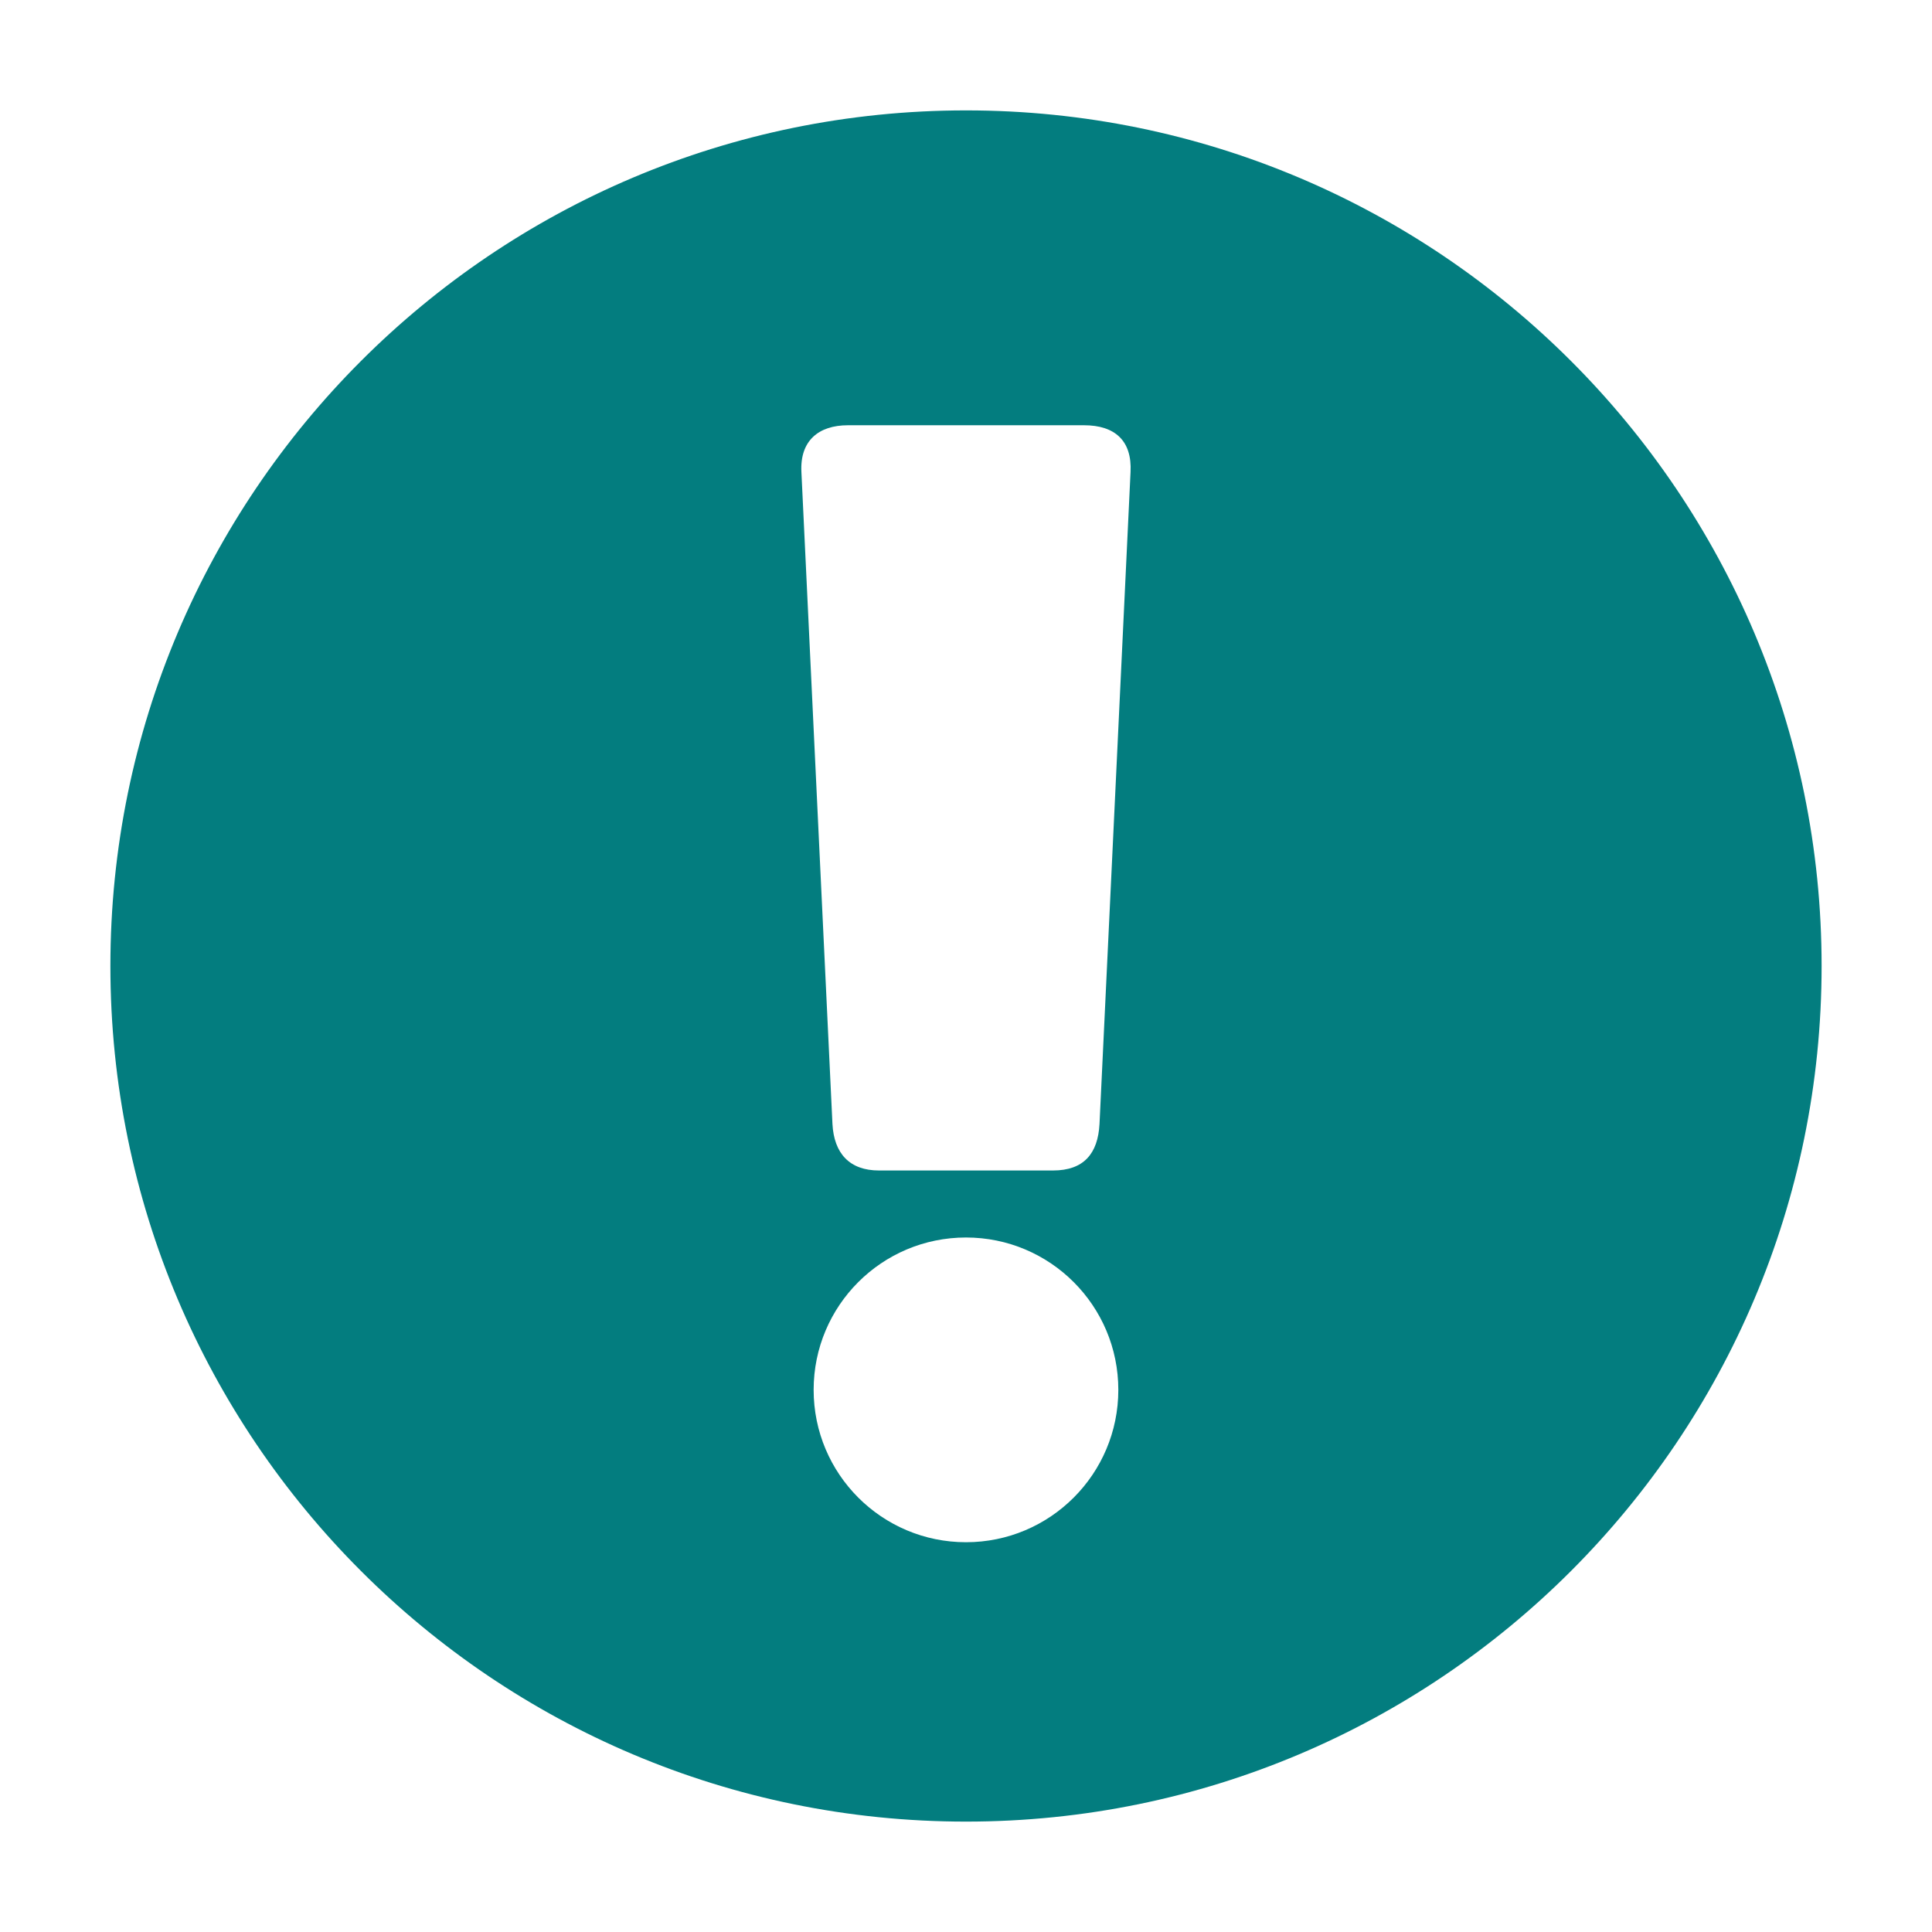
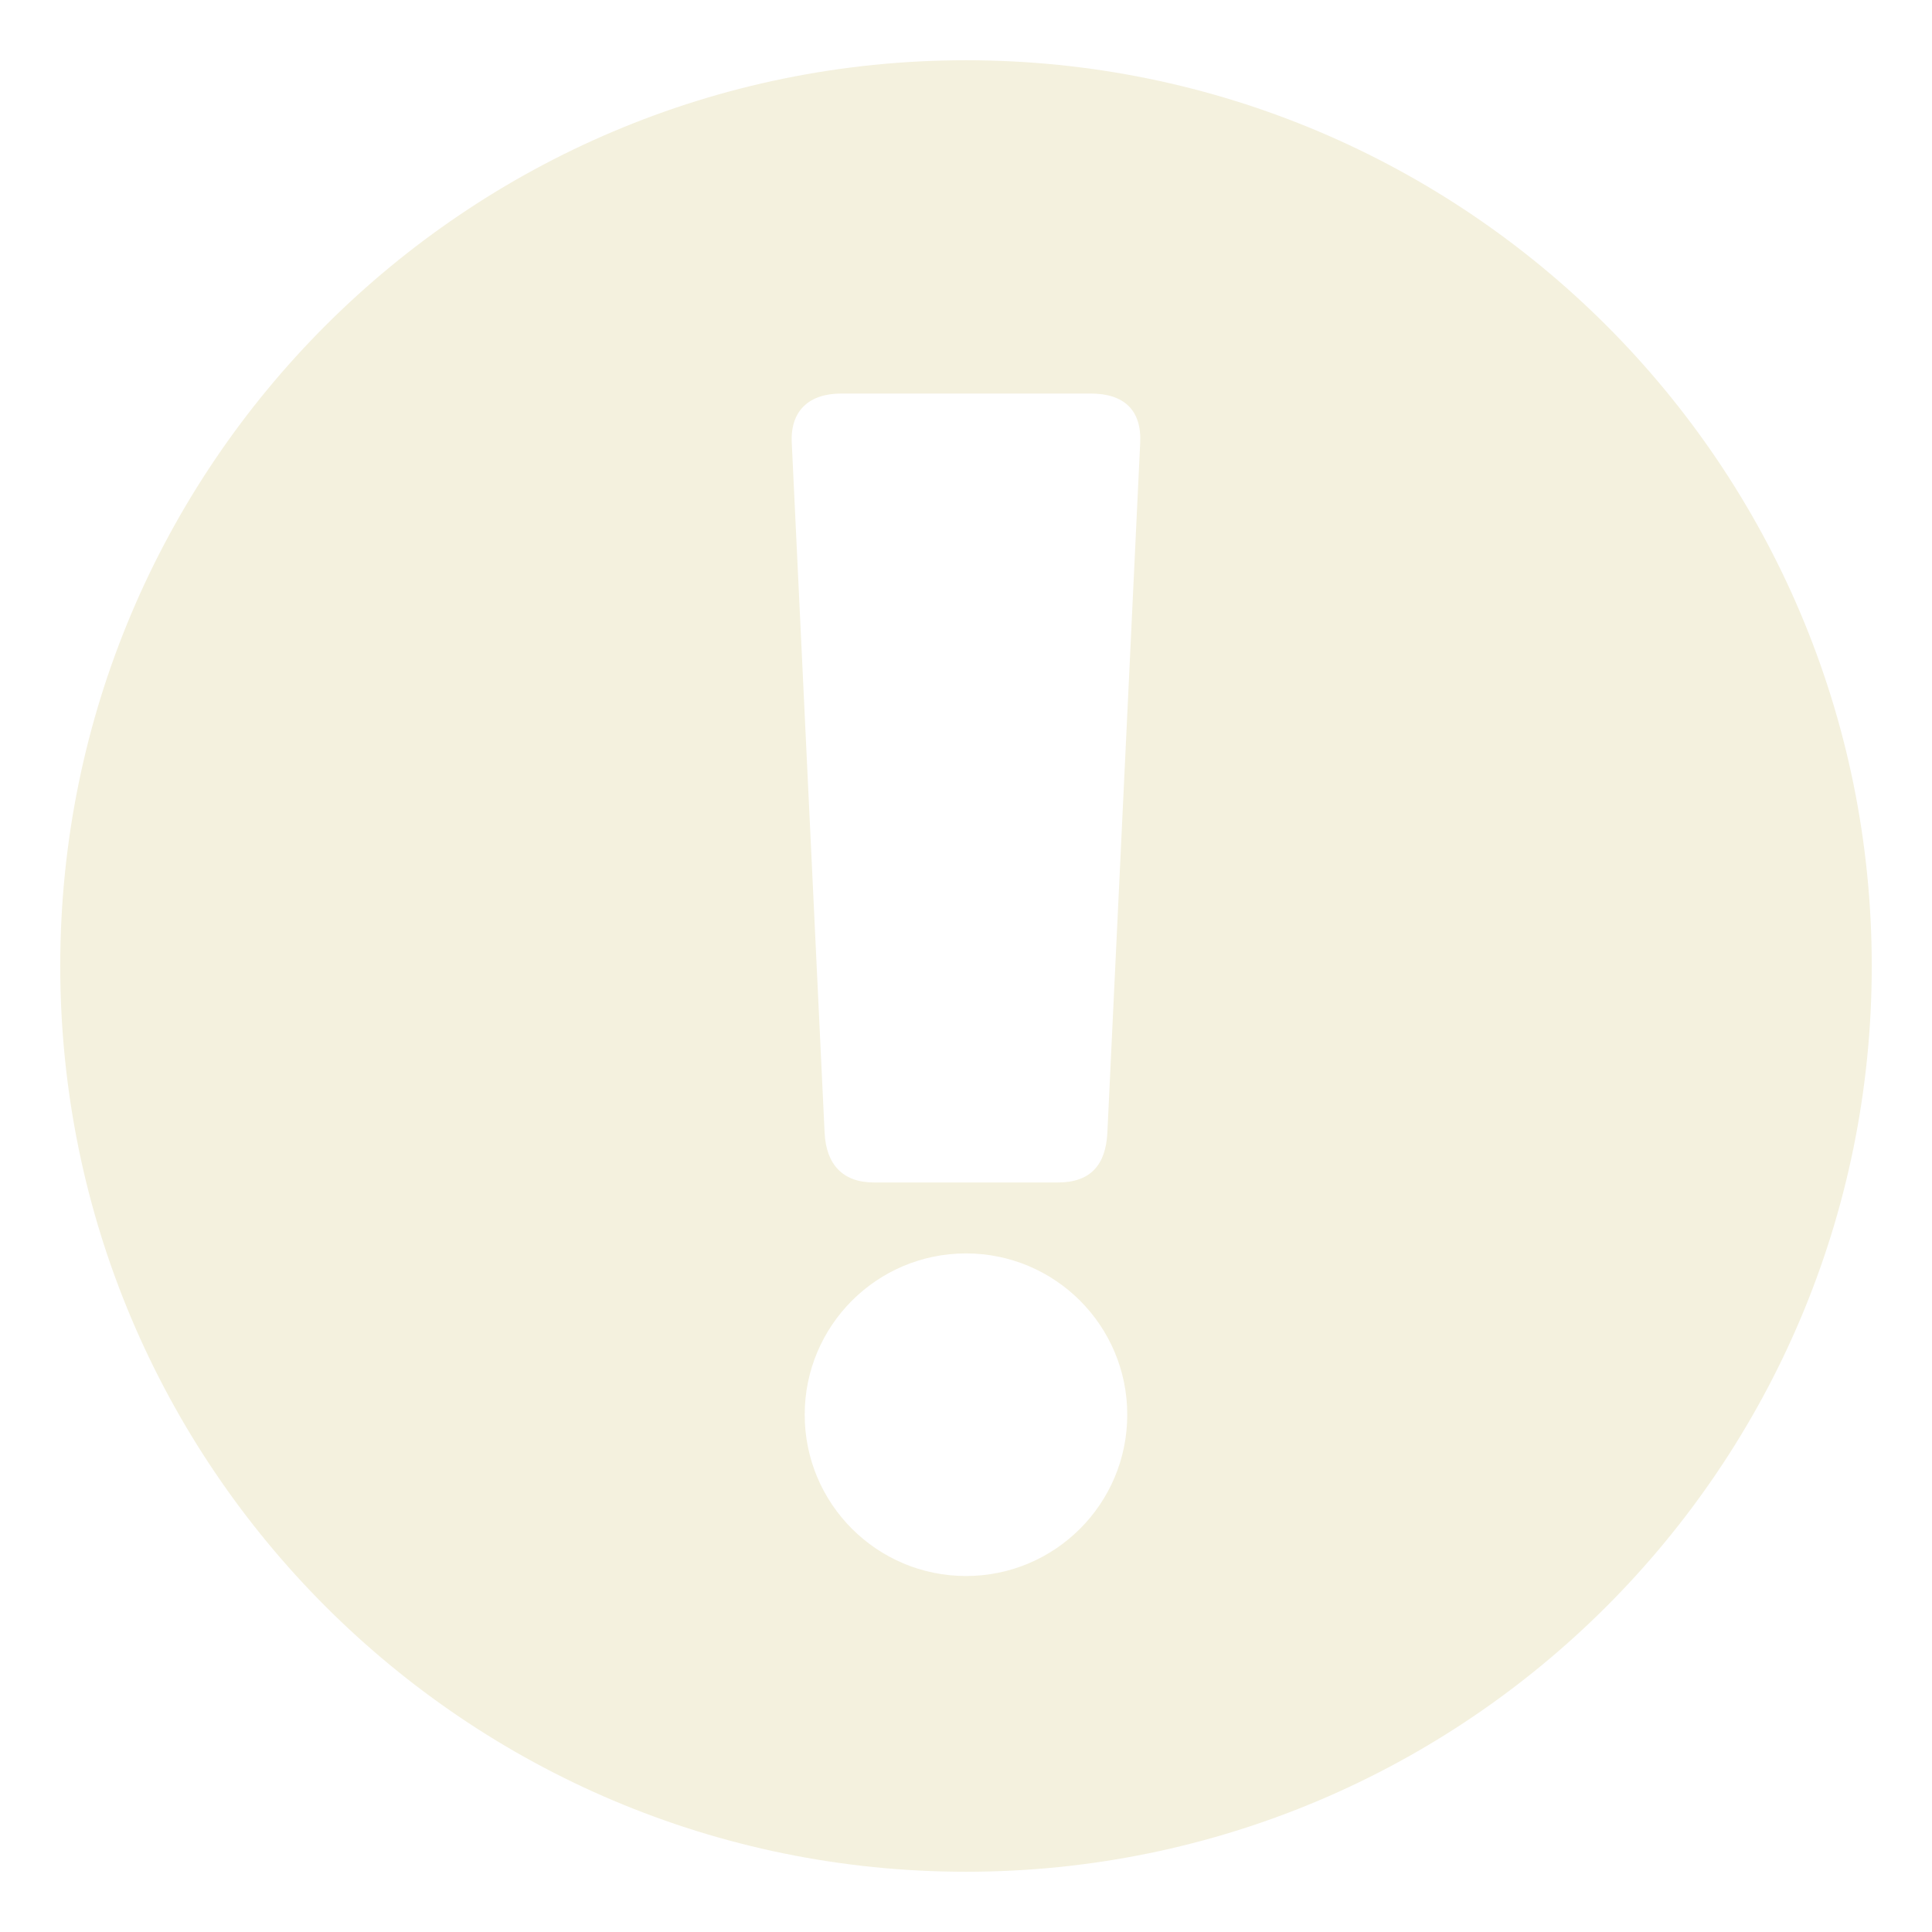
<svg xmlns="http://www.w3.org/2000/svg" width="1000" zoomAndPan="magnify" viewBox="0 0 750 750" height="1000" preserveAspectRatio="xMidYMid meet" version="1.0">
  <defs>
-     <clipPath id="2eb2183e1a">
-       <path d="M 42.855 42.855 L 707.355 42.855 L 707.355 707.355 L 42.855 707.355 Z M 42.855 42.855 " clip-rule="nonzero" />
+     <clipPath id="00fc3d4ed5">
+       <path d="M 23.387 23.387 L 726.883 23.387 L 726.883 726.883 L 23.387 726.883 Z M 23.387 23.387 " clip-rule="nonzero" />
    </clipPath>
  </defs>
-   <g clip-path="url(#2eb2183e1a)">
-     <path fill="#037d7f" d="M 375 42.855 C 191.562 42.855 42.855 191.562 42.855 375 C 42.855 558.434 191.562 707.145 375 707.145 C 558.434 707.145 707.145 558.434 707.145 375 C 707.145 191.562 558.434 42.855 375 42.855 Z M 375 598.691 C 342.344 598.691 315.852 572.211 315.852 539.543 C 315.852 506.875 342.328 480.395 375 480.395 C 407.668 480.395 434.133 506.875 434.133 539.543 C 434.133 572.211 407.656 598.691 375 598.691 Z M 438.875 183.191 L 426.828 436.324 C 426.215 447.766 420.793 454.383 408.746 454.383 L 341.238 454.383 C 329.773 454.383 323.77 447.75 323.156 436.324 L 311.105 183.191 C 310.496 171.113 317.738 165.082 329.188 165.082 L 420.793 165.082 C 432.844 165.082 439.488 171.113 438.875 183.191 Z M 438.875 183.191 " fill-opacity="1" fill-rule="nonzero" />
+   <g clip-path="url(#00fc3d4ed5)">
+     <path fill="#f4f1de" d="M 375 23.387 C 180.809 23.387 23.387 180.809 23.387 375 C 23.387 569.191 180.809 726.613 375 726.613 C 569.191 726.613 726.613 569.191 726.613 375 C 726.613 180.809 569.191 23.387 375 23.387 Z M 375 611.805 C 340.43 611.805 312.383 583.773 312.383 549.191 C 312.383 514.605 340.414 486.574 375 486.574 C 409.586 486.574 437.602 514.605 437.602 549.191 C 437.602 583.773 409.57 611.805 375 611.805 Z M 442.621 171.949 L 429.867 439.922 C 429.219 452.031 423.48 459.035 410.723 459.035 L 339.262 459.035 C 327.125 459.035 320.766 452.02 320.121 439.922 L 307.363 171.949 C 306.715 159.164 314.383 152.777 326.504 152.777 L 423.48 152.777 C 436.238 152.777 443.27 159.164 442.621 171.949 Z M 442.621 171.949 " fill-opacity="1" fill-rule="nonzero" />
  </g>
</svg>
